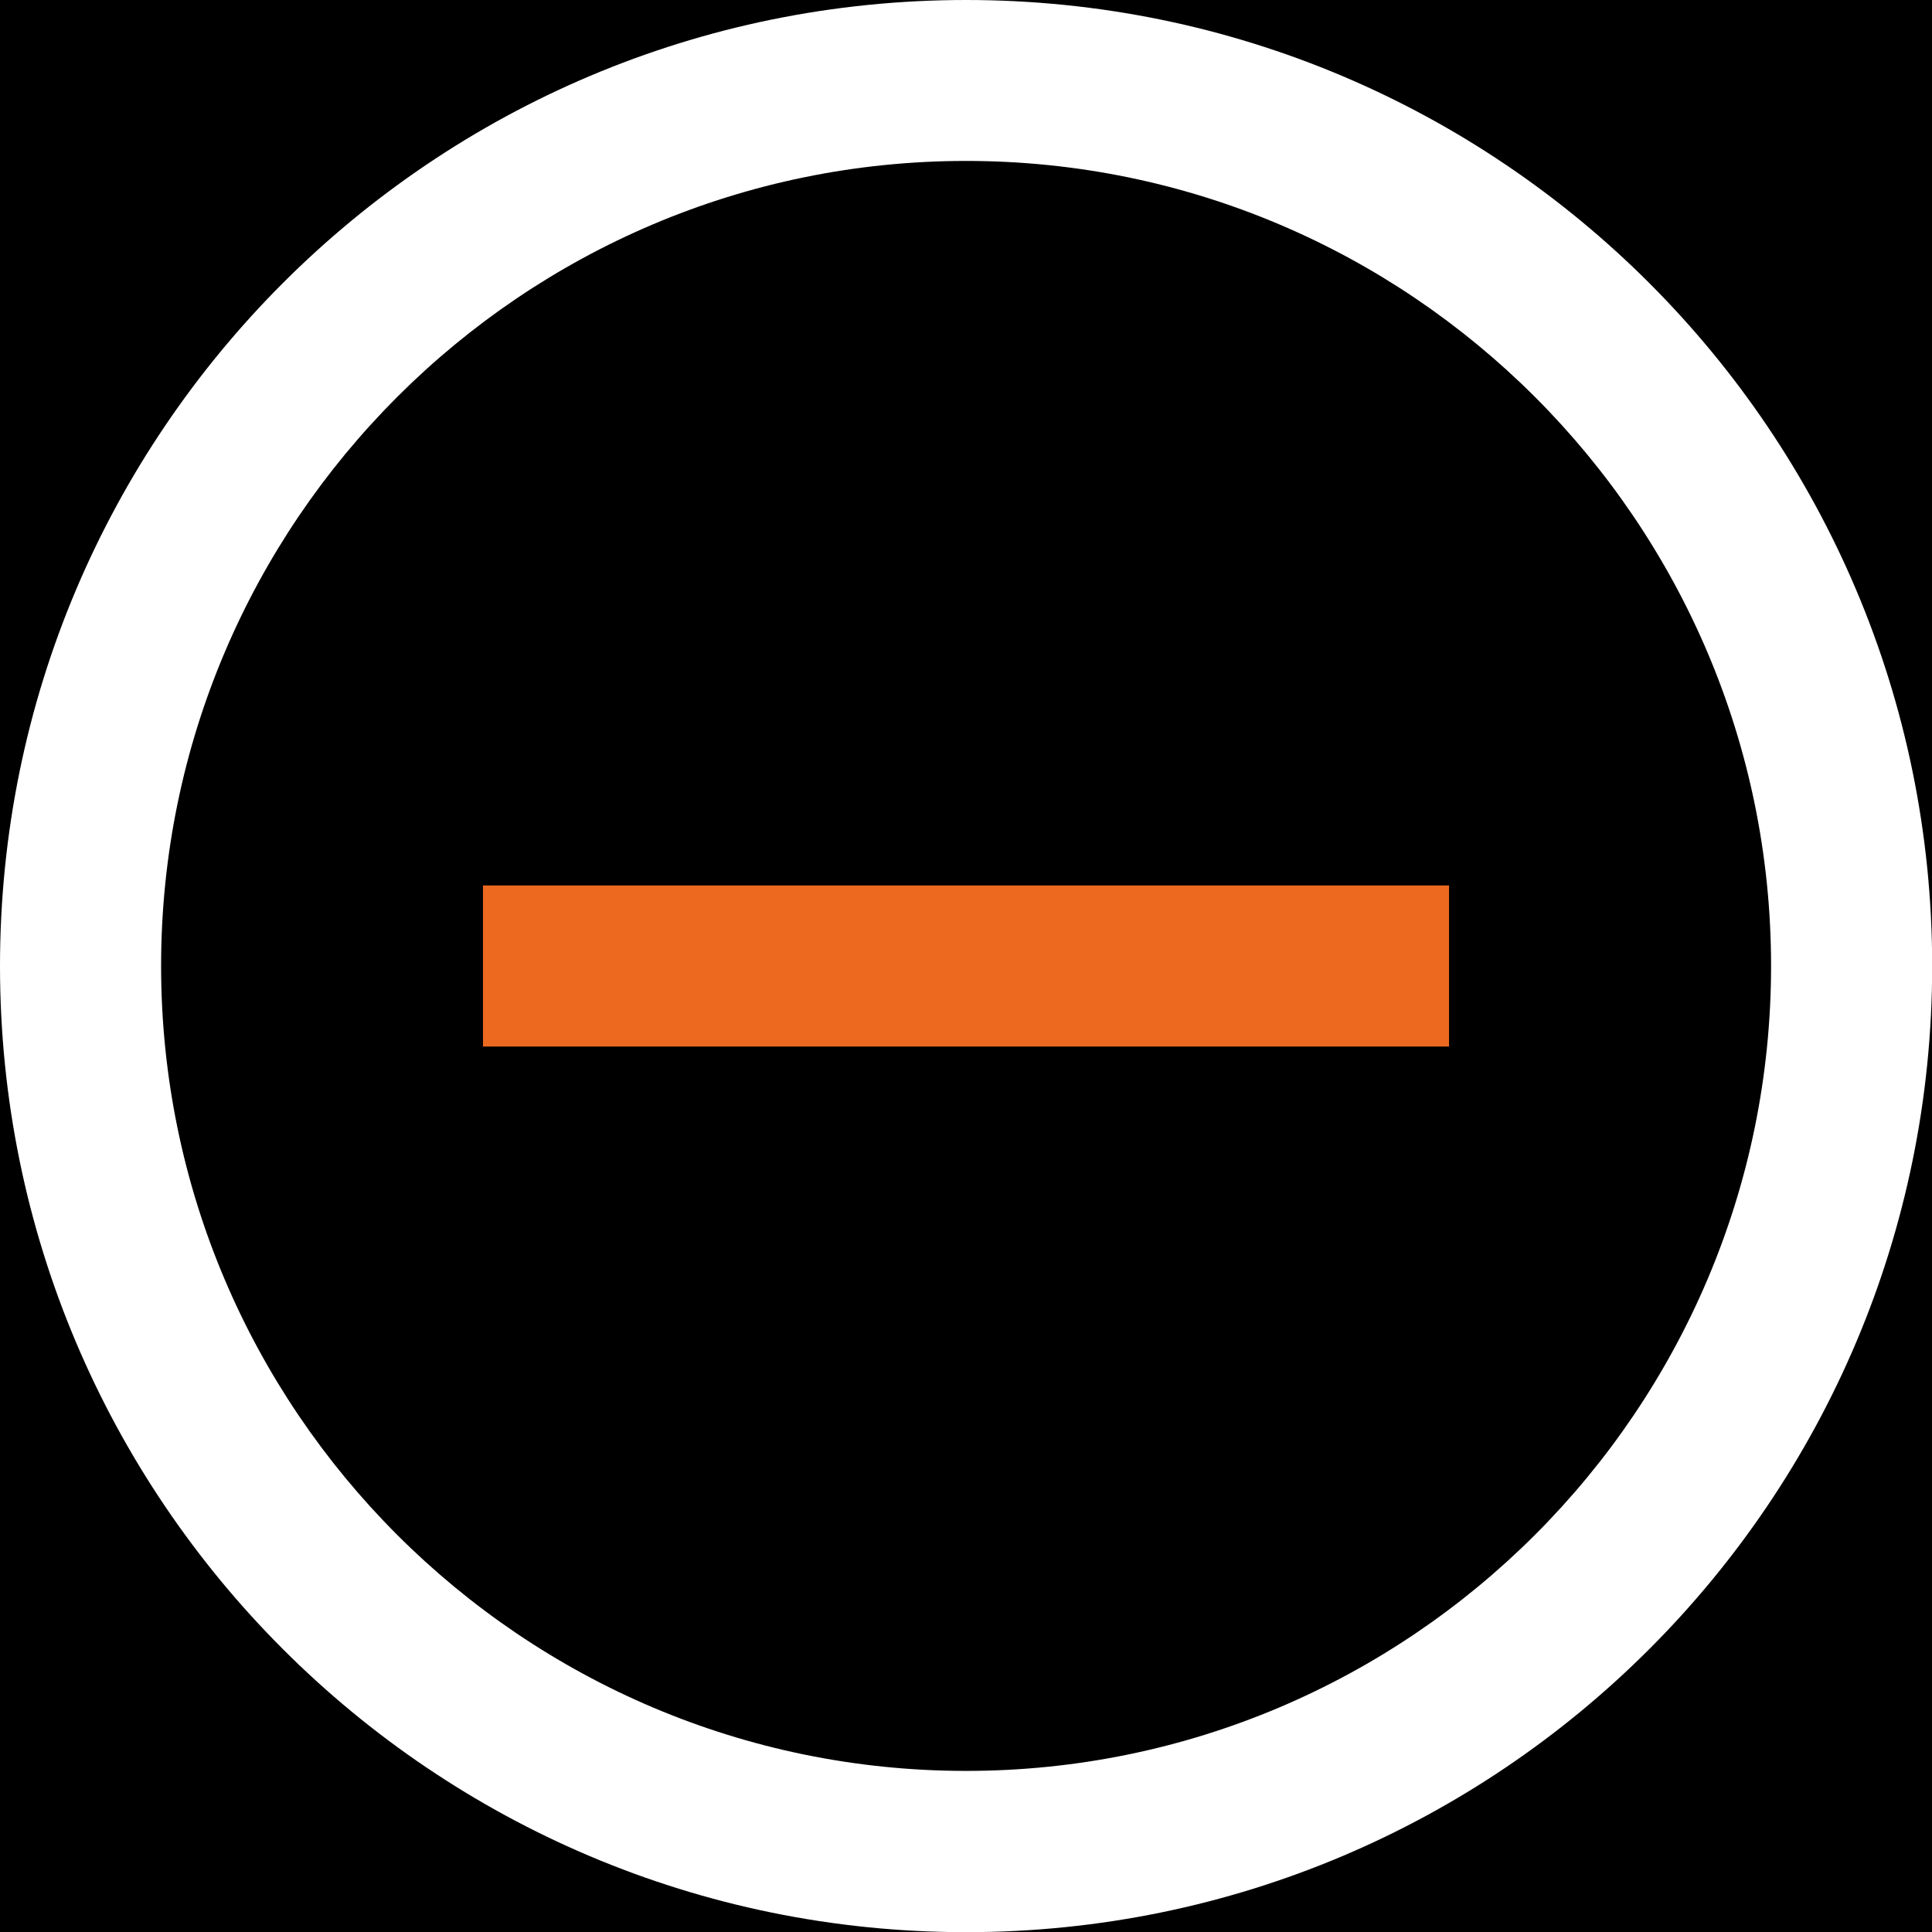
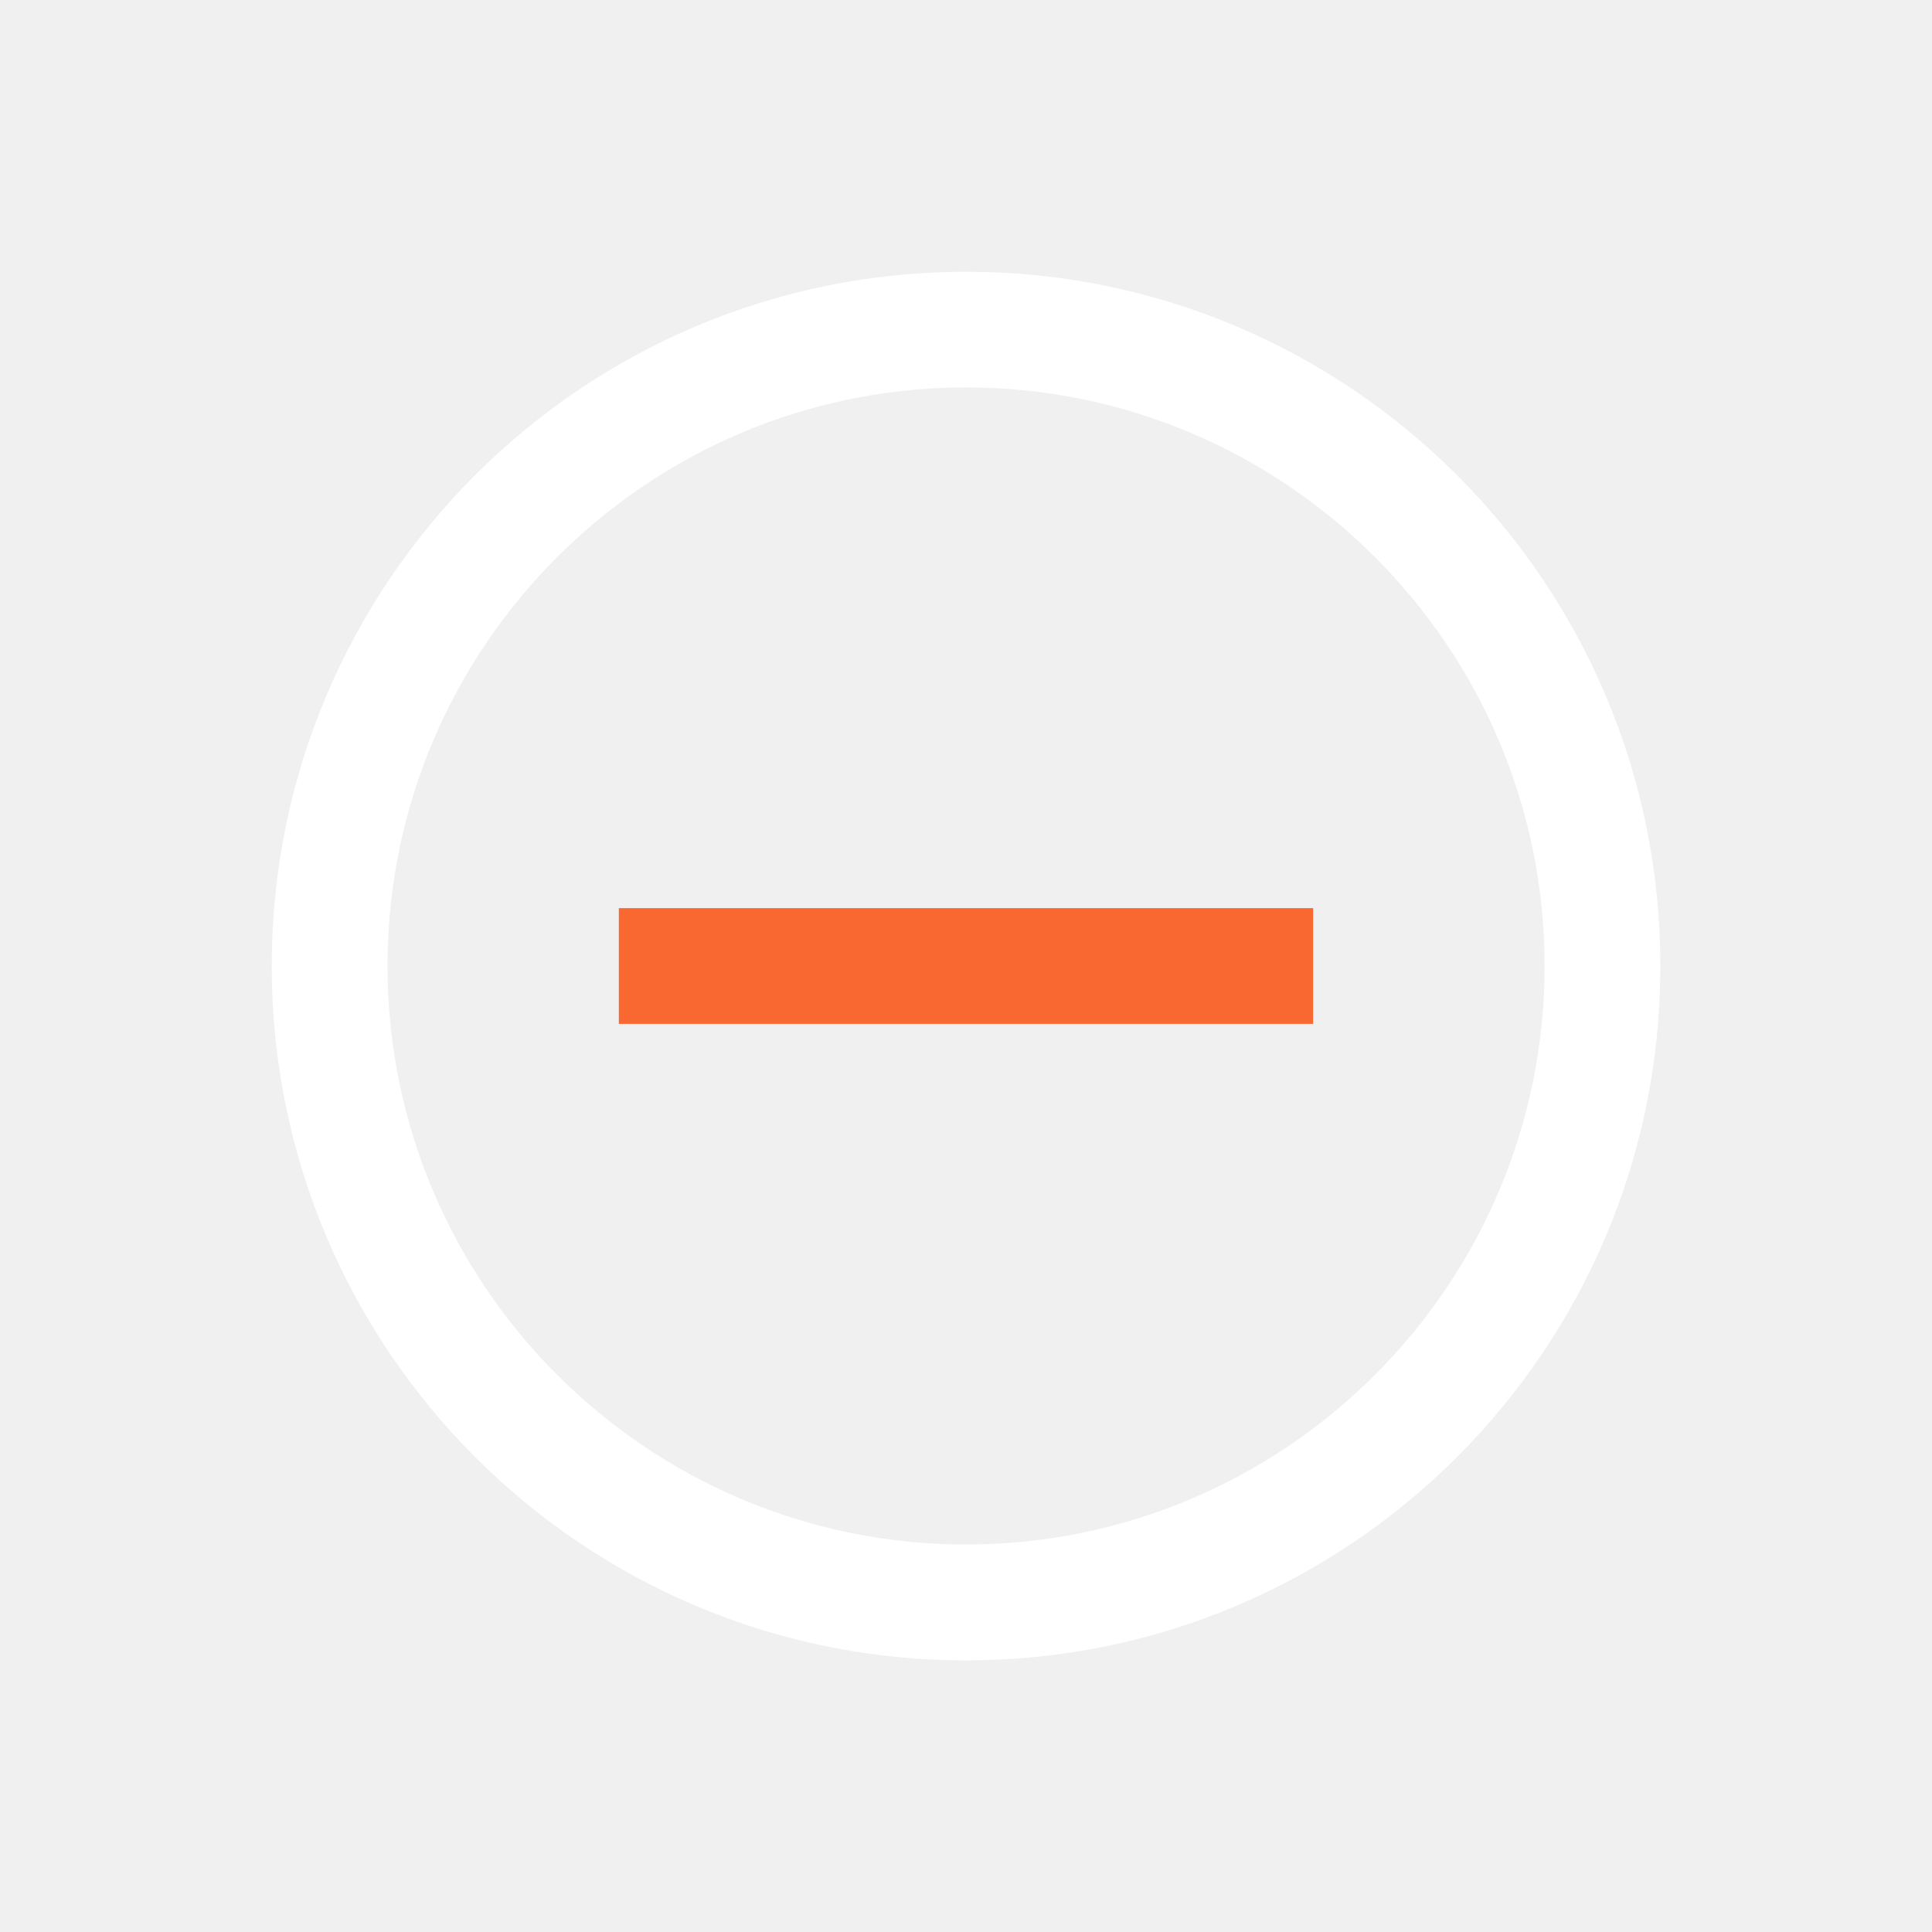
- <svg xmlns="http://www.w3.org/2000/svg" xml:space="preserve" width="6.35mm" height="6.35mm" version="1.1" style="shape-rendering:geometricPrecision; text-rendering:geometricPrecision; image-rendering:optimizeQuality; fill-rule:evenodd; clip-rule:evenodd" viewBox="0 0 115.01 115.01">
-   <defs>
-     <style type="text/css">
-    
-     .fil1 {fill:#EC691F}
-     .fil0 {fill:black}
-     .fil2 {fill:white}
-    
-   </style>
-   </defs>
-   <rect class="fil0" x="-2219.26" y="-4346.16" width="3803.52" height="5379.27" />
-   <g>
-     <polygon class="fil1" points="86.26,62.3 28.75,62.3 28.75,52.71 86.26,52.71 " />
-     <path class="fil2" d="M57.51 0c-31.76,0 -57.51,25.75 -57.51,57.51 0,31.76 25.75,57.51 57.51,57.51 31.76,0 57.51,-25.75 57.51,-57.51 0,-31.76 -25.75,-57.51 -57.51,-57.51zm0 9.58c26.42,0 47.92,21.5 47.92,47.92 0,26.42 -21.5,47.92 -47.92,47.92 -26.42,0 -47.92,-21.5 -47.92,-47.92 0,-26.42 21.5,-47.92 47.92,-47.92z" />
-   </g>
+ <svg xmlns="http://www.w3.org/2000/svg" width="64" height="64" fill-rule="evenodd" clip-rule="evenodd" image-rendering="optimizeQuality" shape-rendering="geometricPrecision" text-rendering="geometricPrecision" viewBox="0 0 800 800">
+   <path fill="#fa6831" d="M543.74 423.97L256.25 423.97 256.25 376.04 543.74 376.04z" />
+   <path fill="#ffffff" d="M400.02 112.53c-158.78,0 -287.5,128.72 -287.5,287.5 0,158.78 128.72,287.5 287.5,287.5 158.78,0 287.5,-128.72 287.5,-287.5 0,-158.78 -128.72,-287.5 -287.5,-287.5zm0 47.89c132.08,0 239.56,107.48 239.56,239.56 0,132.08 -107.48,239.56 -239.56,239.56 -132.08,0 -239.56,-107.48 -239.56,-239.56 0,-132.07 107.48,-239.56 239.56,-239.56z" />
</svg>
